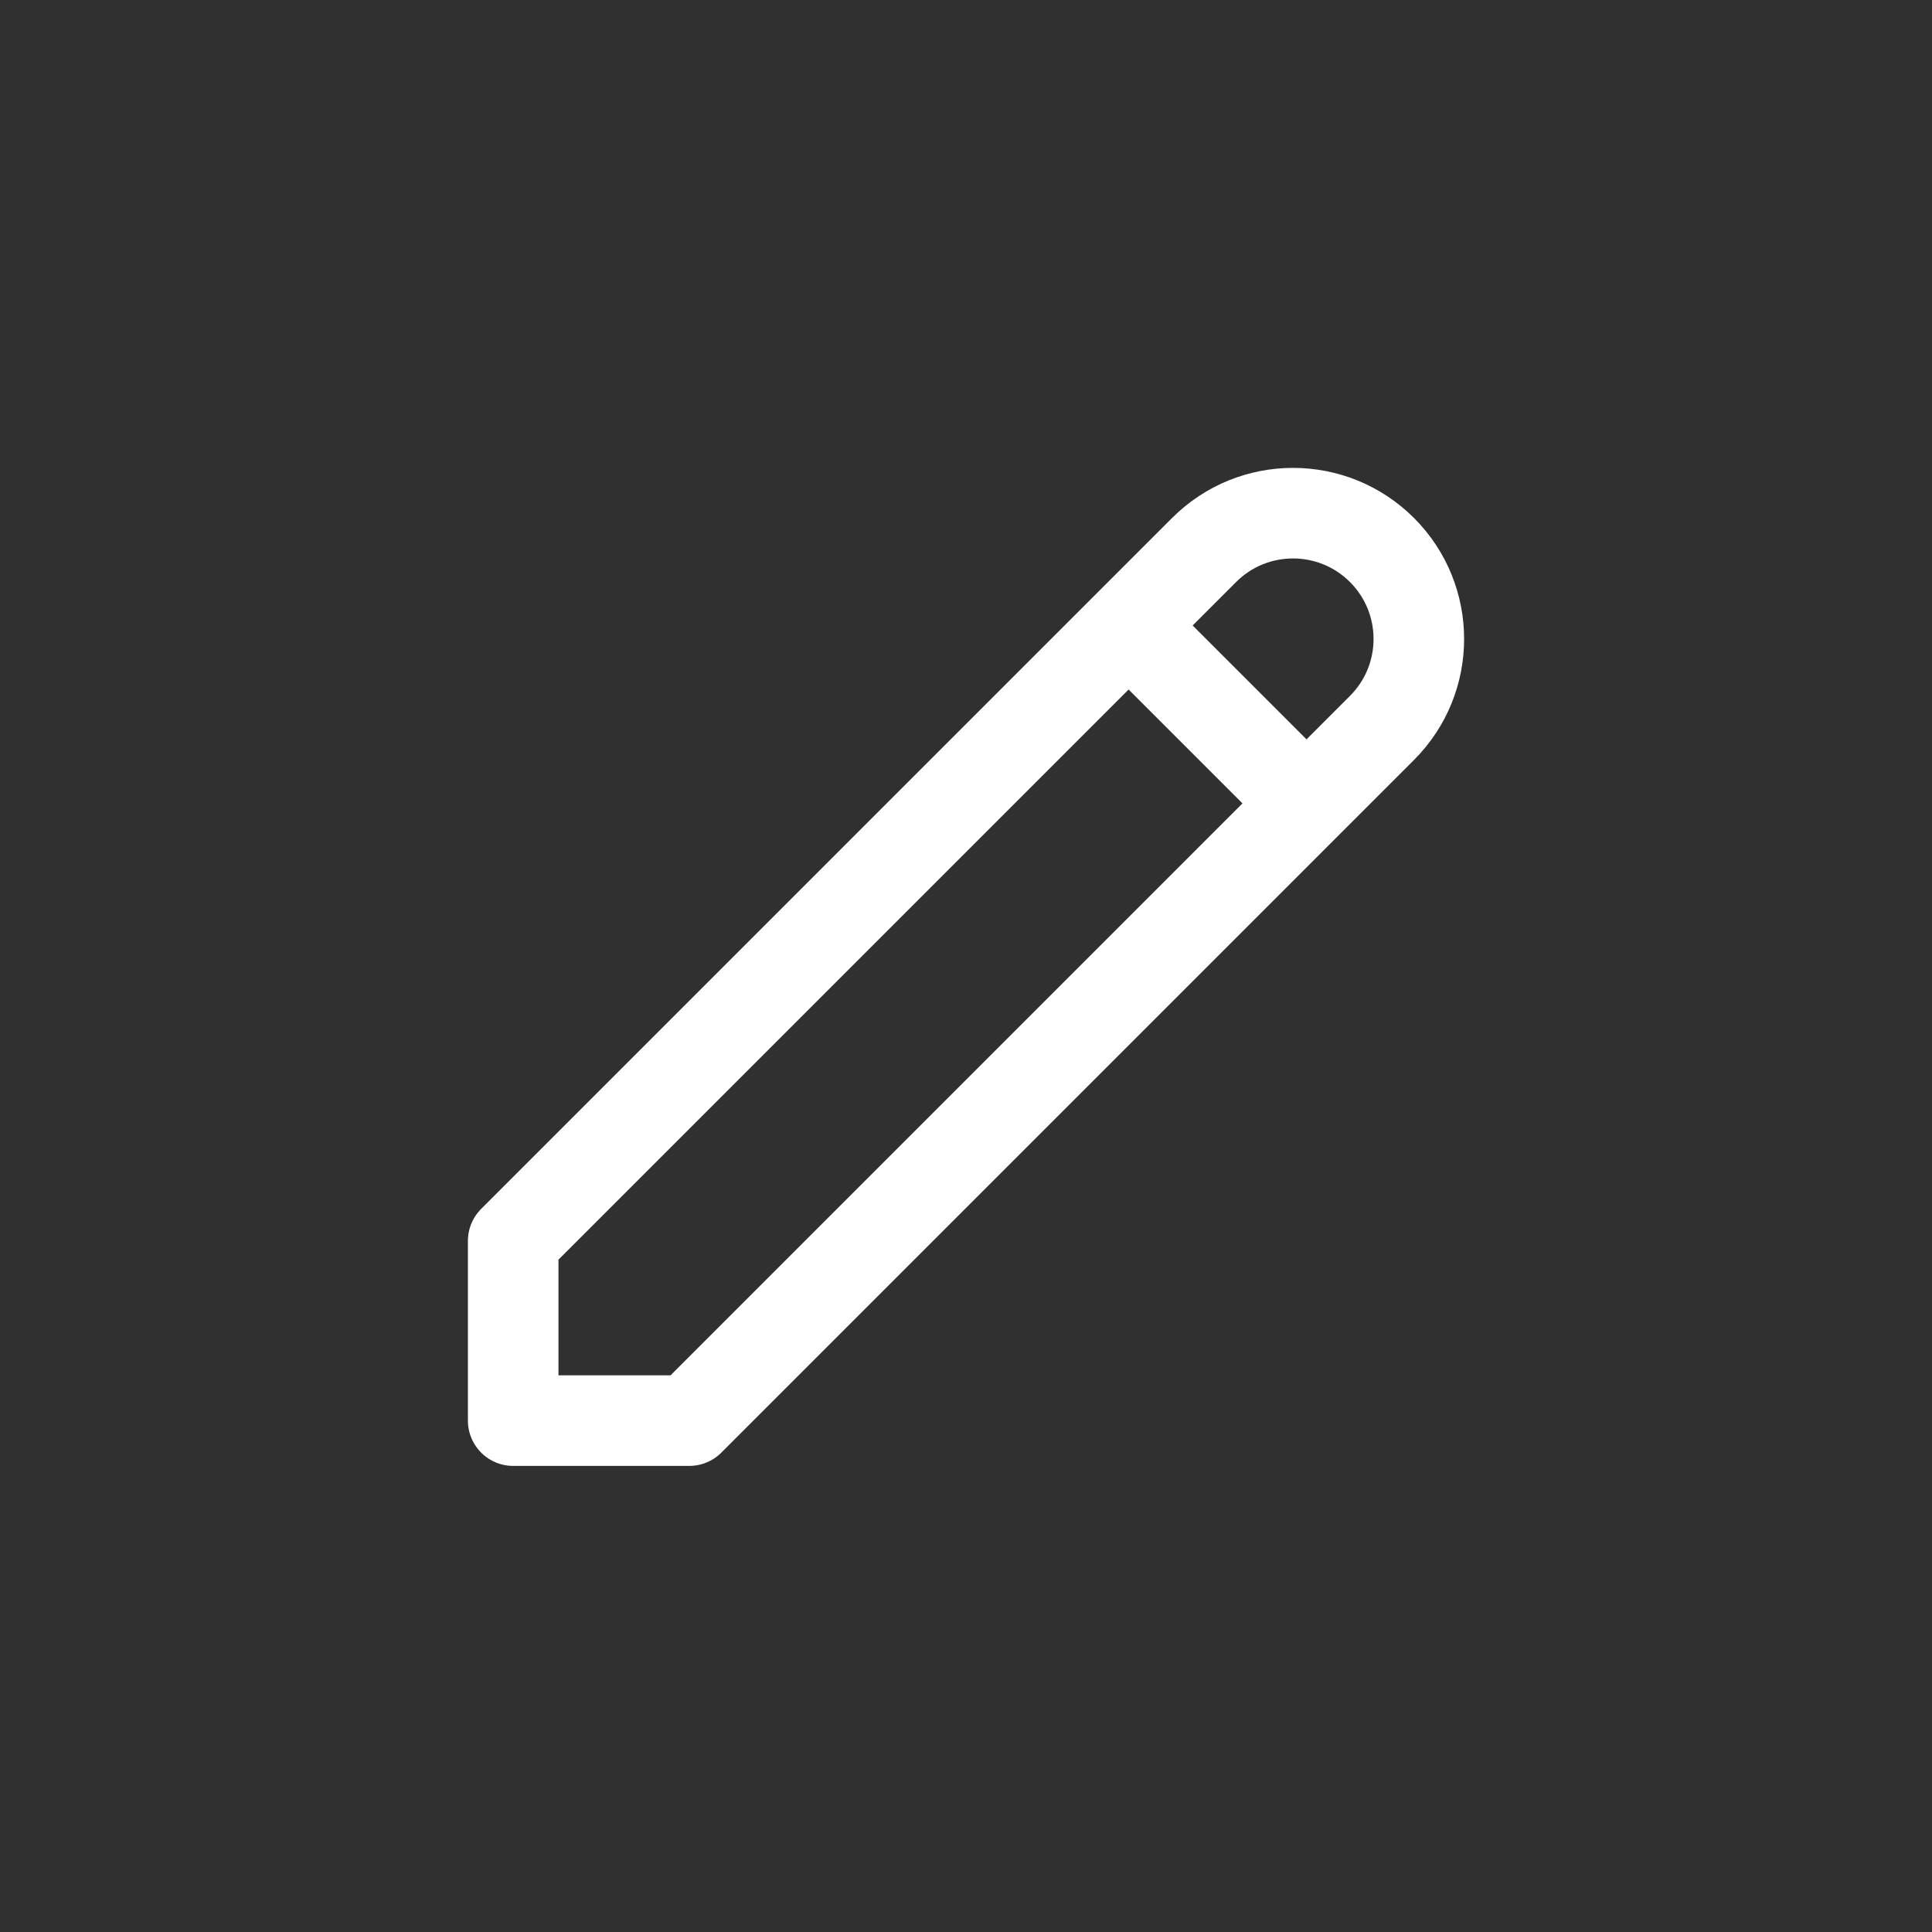
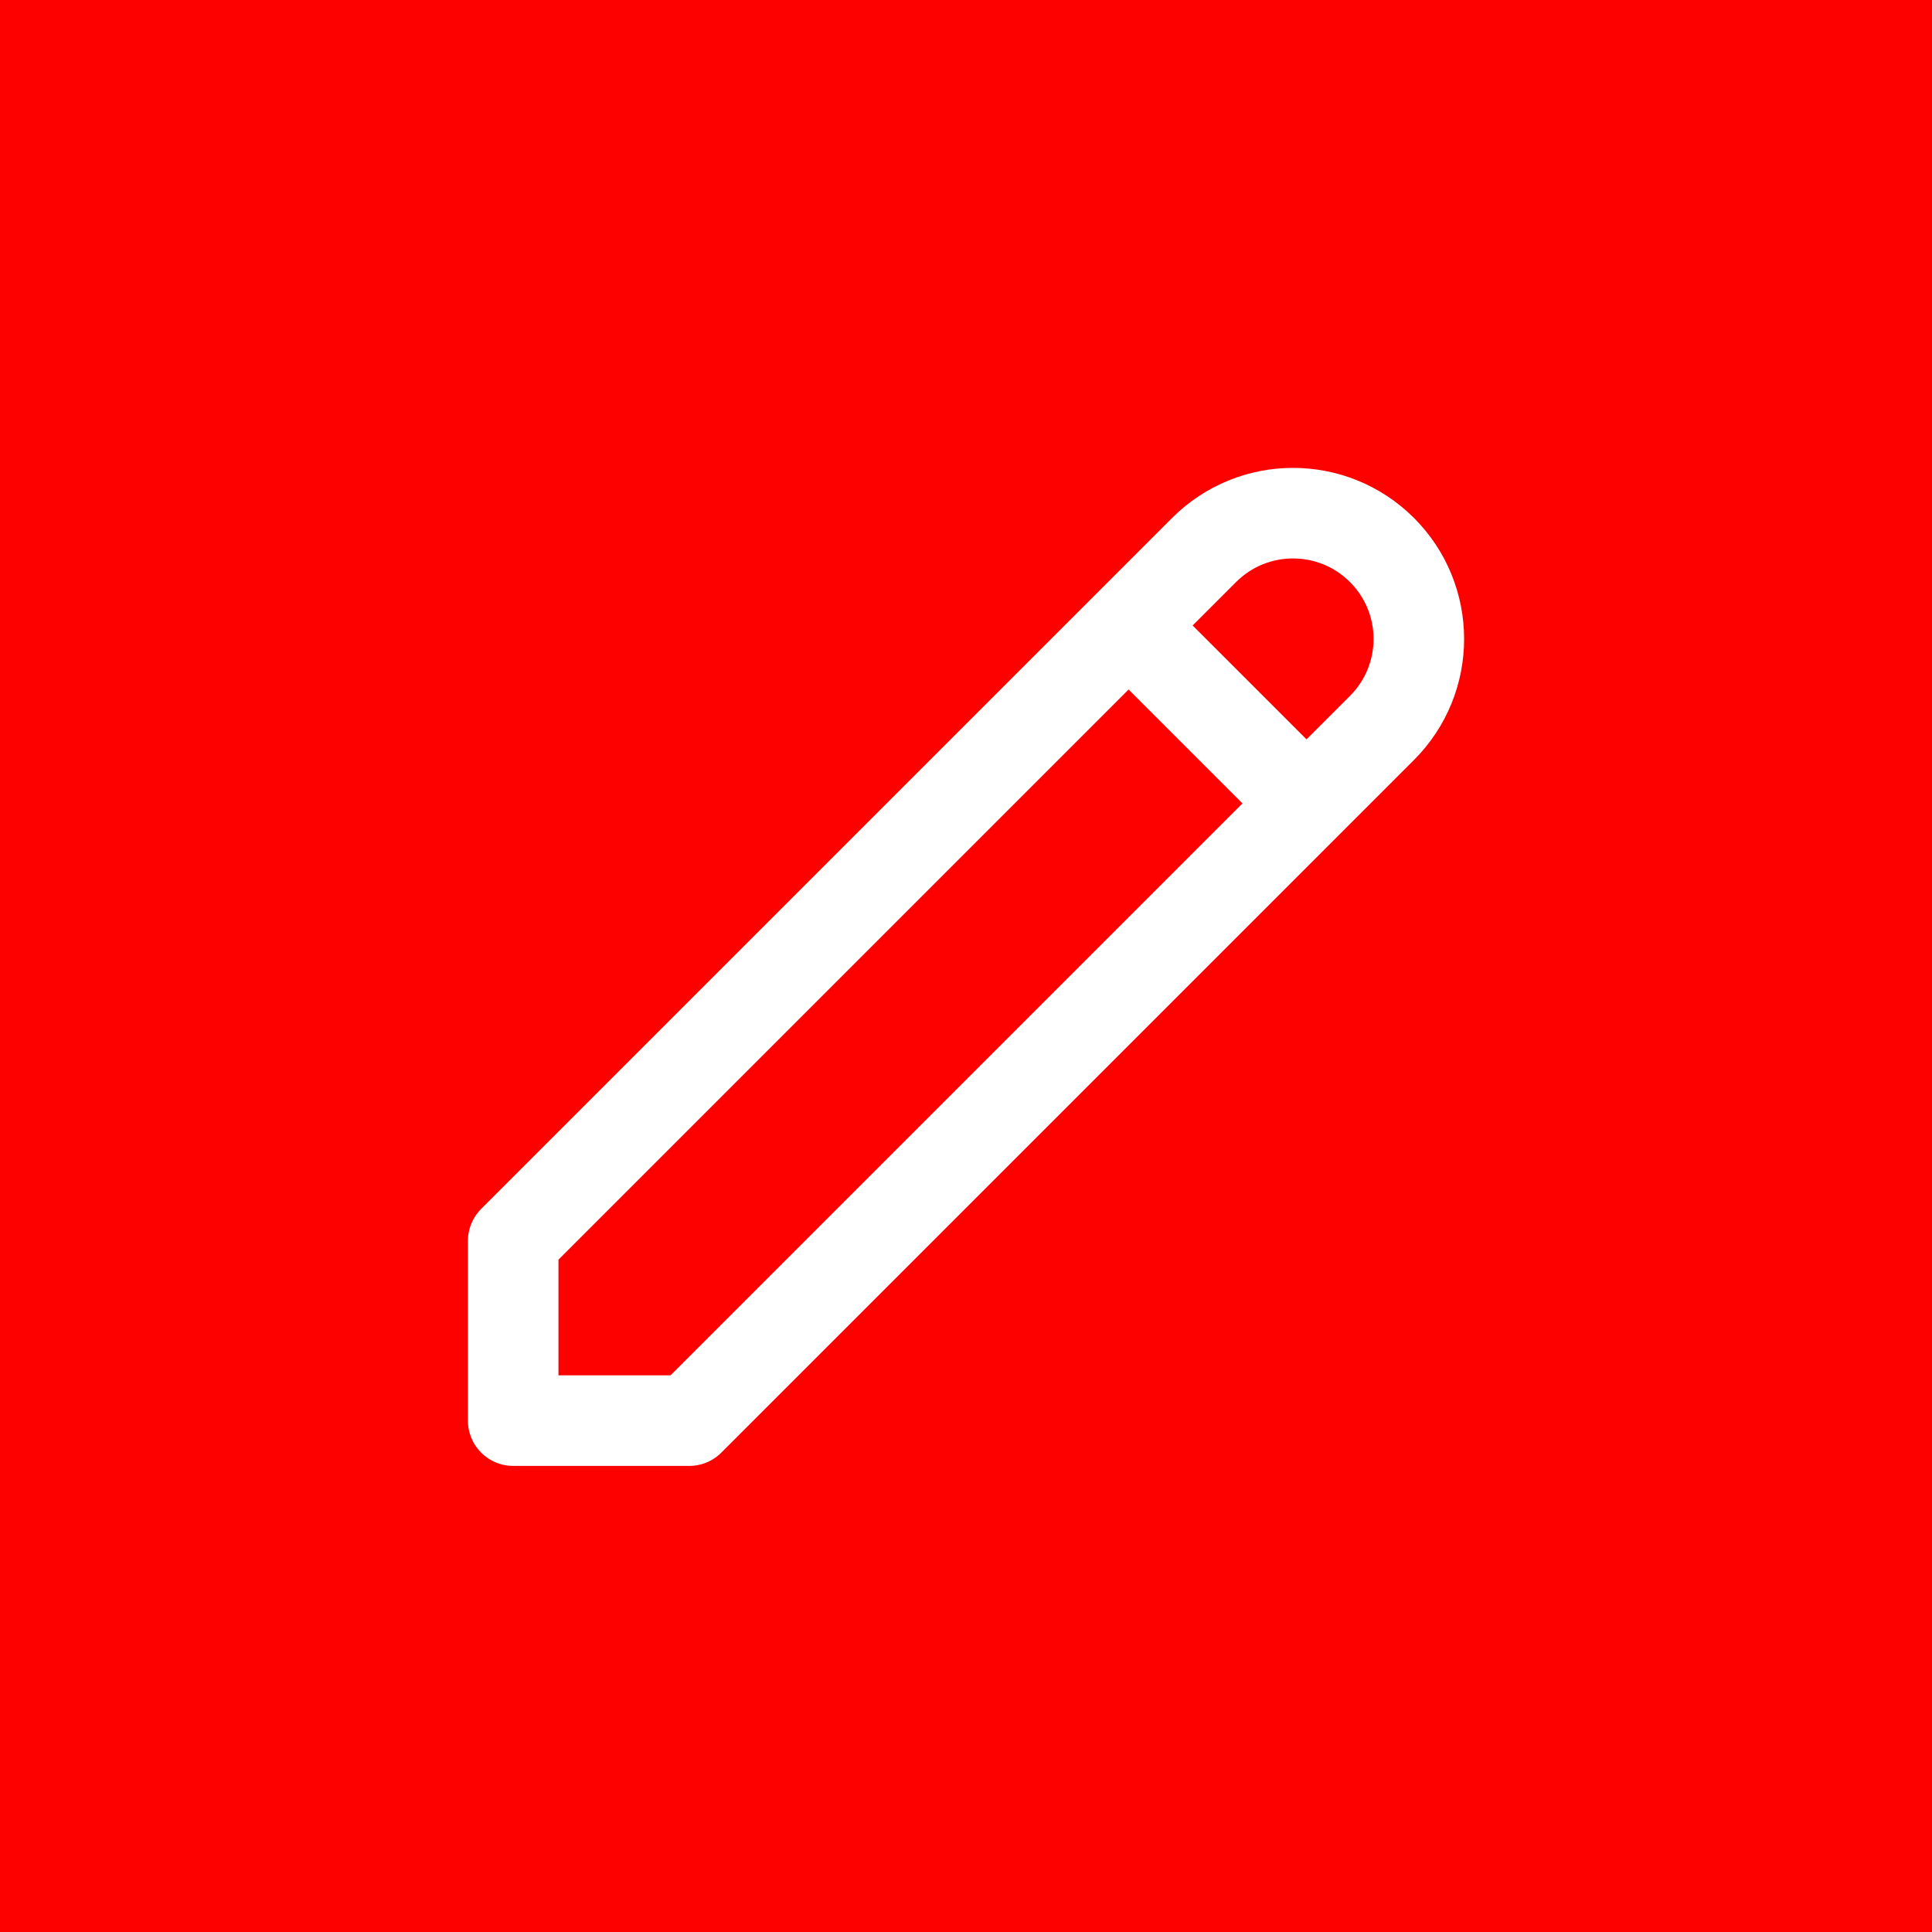
<svg xmlns="http://www.w3.org/2000/svg" width="48" height="48" viewBox="0 0 12.7 12.7" version="1.1">
  <defs />
-   <rect style="opacity:0.8;fill:#000000;fill-opacity:1;stroke-width:0.265;stop-color:#000000" width="12.7" height="12.7" x="0" y="0" />
+   <rect style="opacity:1;fill:#fd0000;fill-opacity:1;stroke-width:0.265;stop-color:#000000" width="12.7" height="12.7" x="0" y="0" />
  <g style="fill:none;stroke:#ffffff;stroke-width:1.8;stroke-linecap:round;stroke-linejoin:round;stroke-opacity:1" transform="matrix(0.3307292,0,0,0.3307292,2.38125,2.38125)">
    <path d="M 15.232 5.232 l 3.536 3.536 m -2.036 -5.036 a 2.5 2.5 0 0 1 3.536 3.536 L 6.5 21.036 H 3 v -3.572 L 16.732 3.732 z" />
  </g>
</svg>
